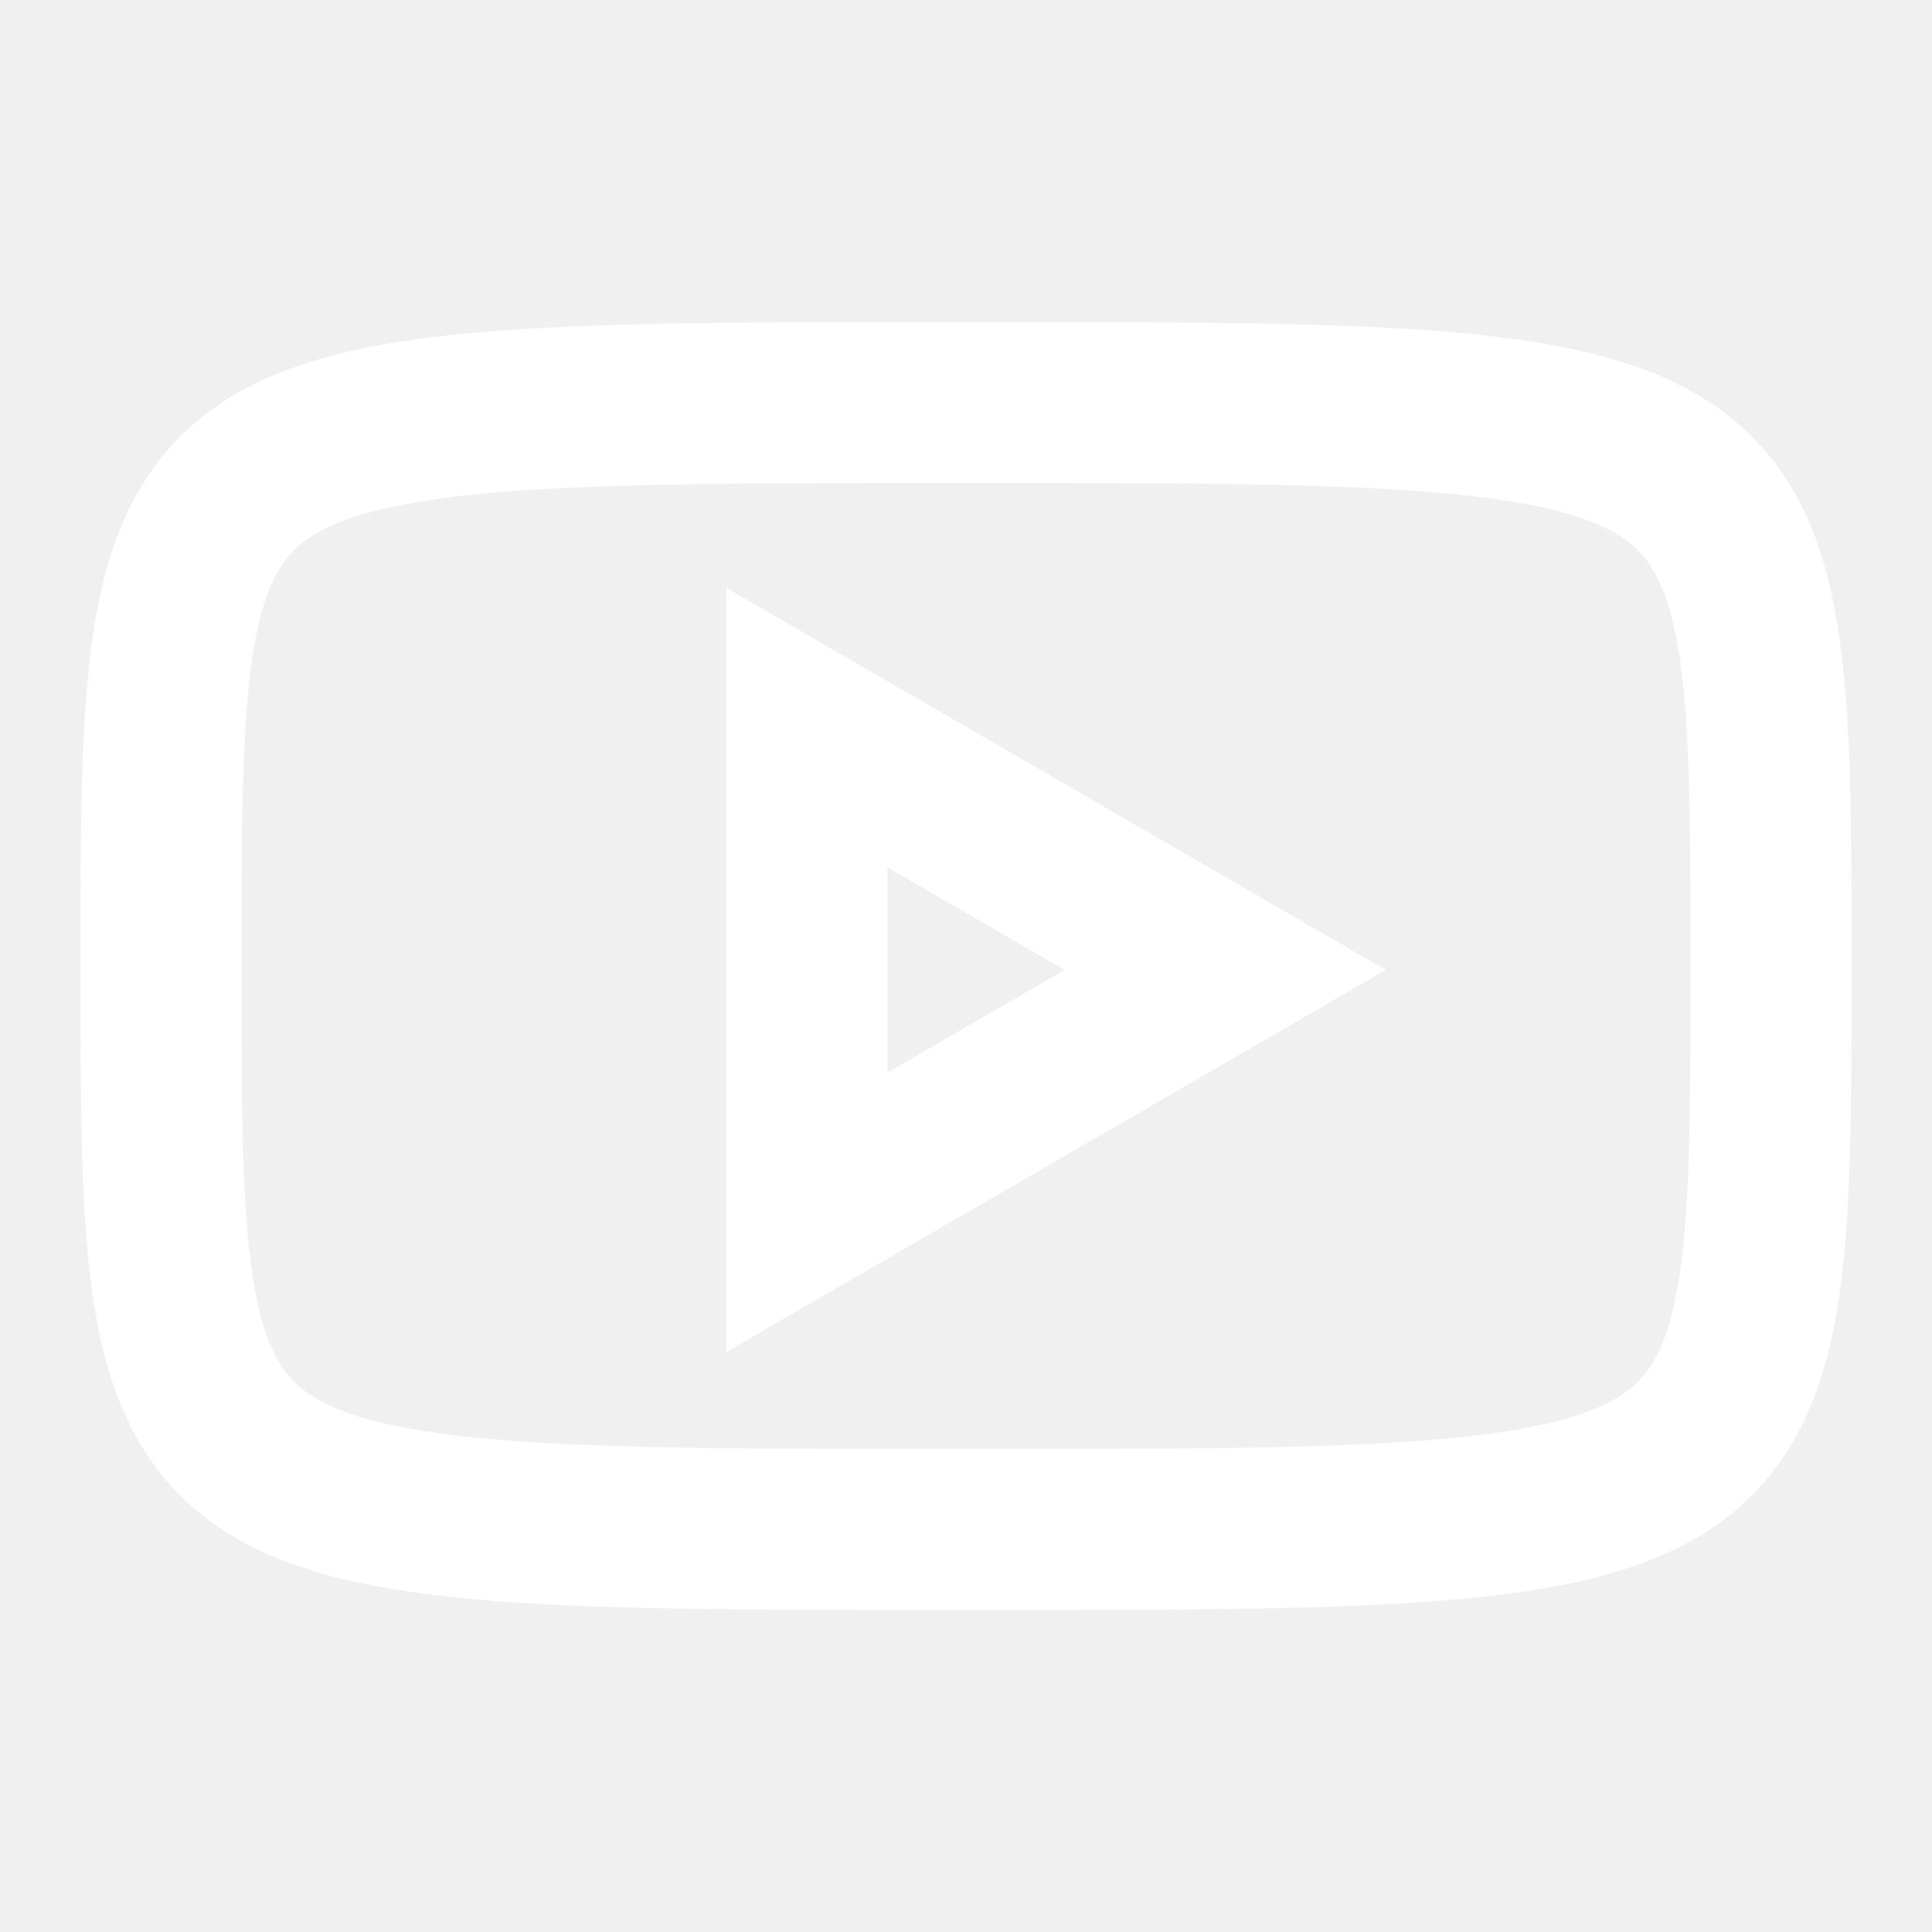
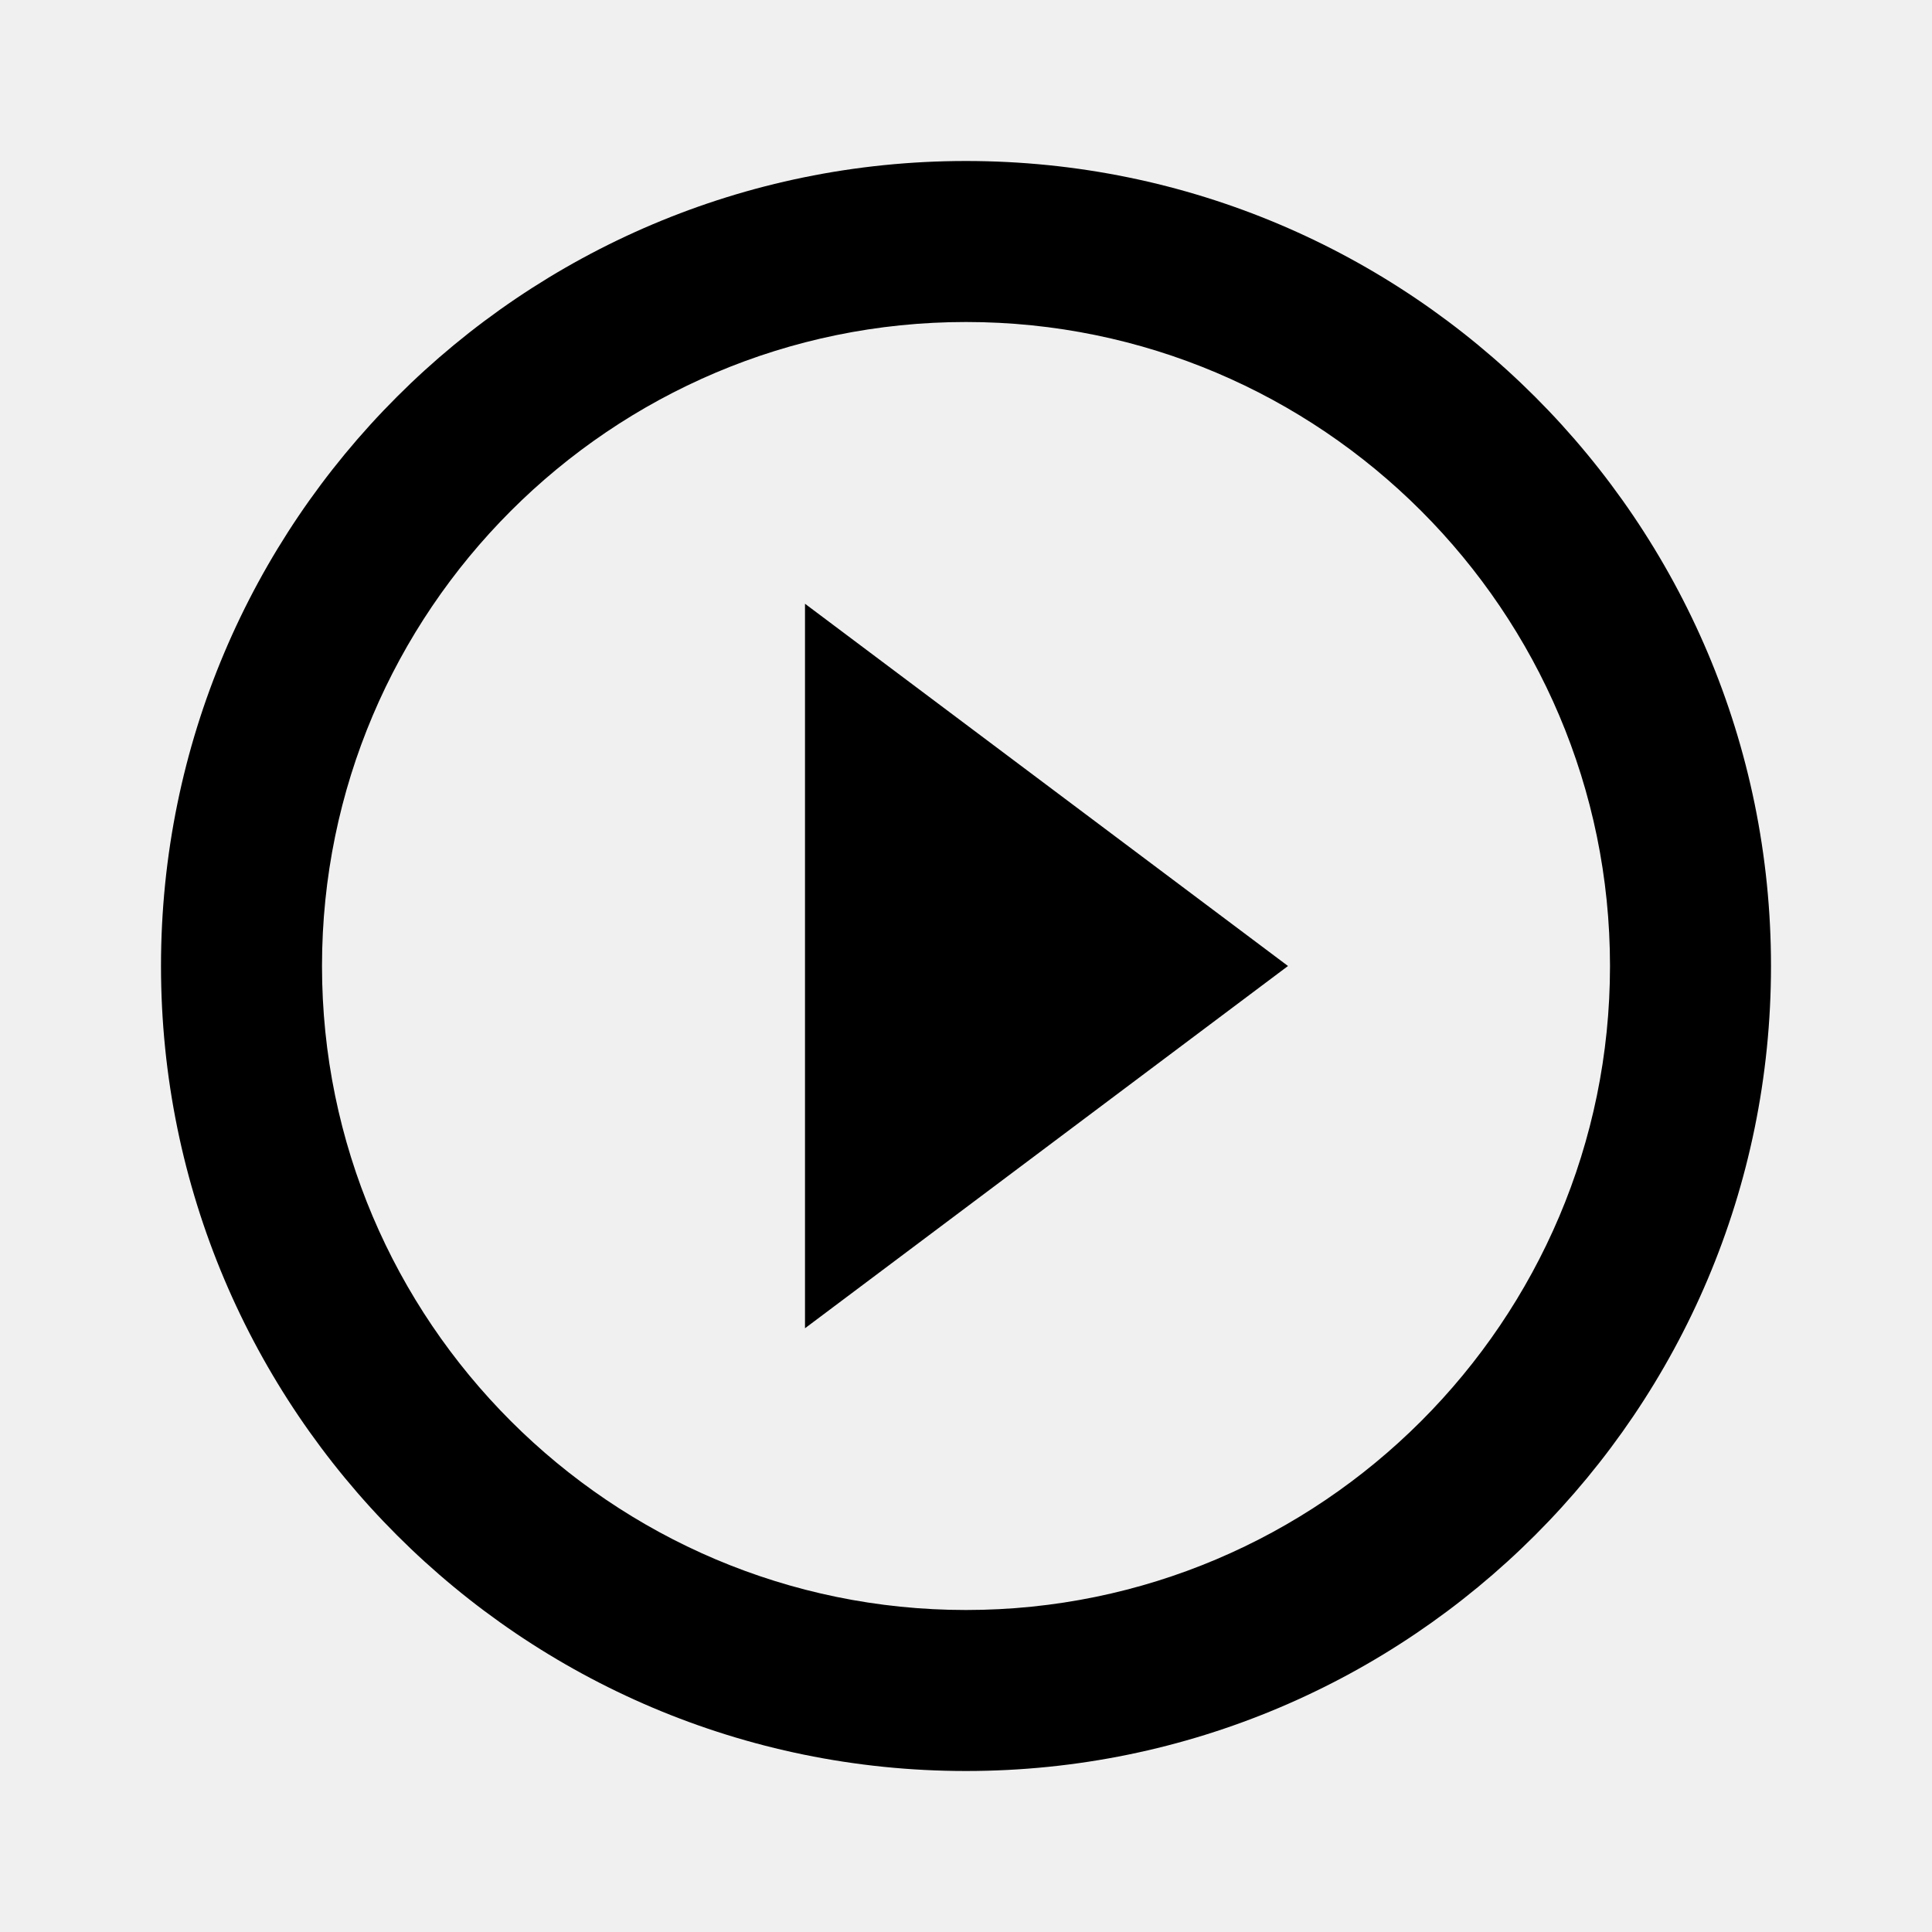
- <svg xmlns="http://www.w3.org/2000/svg" width="24" height="24" fill="none" viewBox="0 0 24 24">
-   <path stroke="#fff" stroke-linecap="round" stroke-width="2" d="M12 5C2 5 2 5 2 12s0 7 10 7 10 0 10-7 0-7-10-7zm-1.976 10.059l5.196-3.01-5.196-3.01v6.02z" clip-rule="evenodd" />
+ <svg xmlns="http://www.w3.org/2000/svg" height="24" viewBox="0 0 24 24" width="24">
+   <path d="M0 0h24v24H0V0z" fill="none" />
+   <path d="M10 16.5l6-4.5-6-4.5zM12 2C6.48 2 2 6.48 2 12s4.48 10 10 10 10-4.48 10-10S17.52 2 12 2zm0 18c-4.41 0-8-3.59-8-8s3.59-8 8-8 8 3.59 8 8-3.59 8-8 8z" />
</svg>
